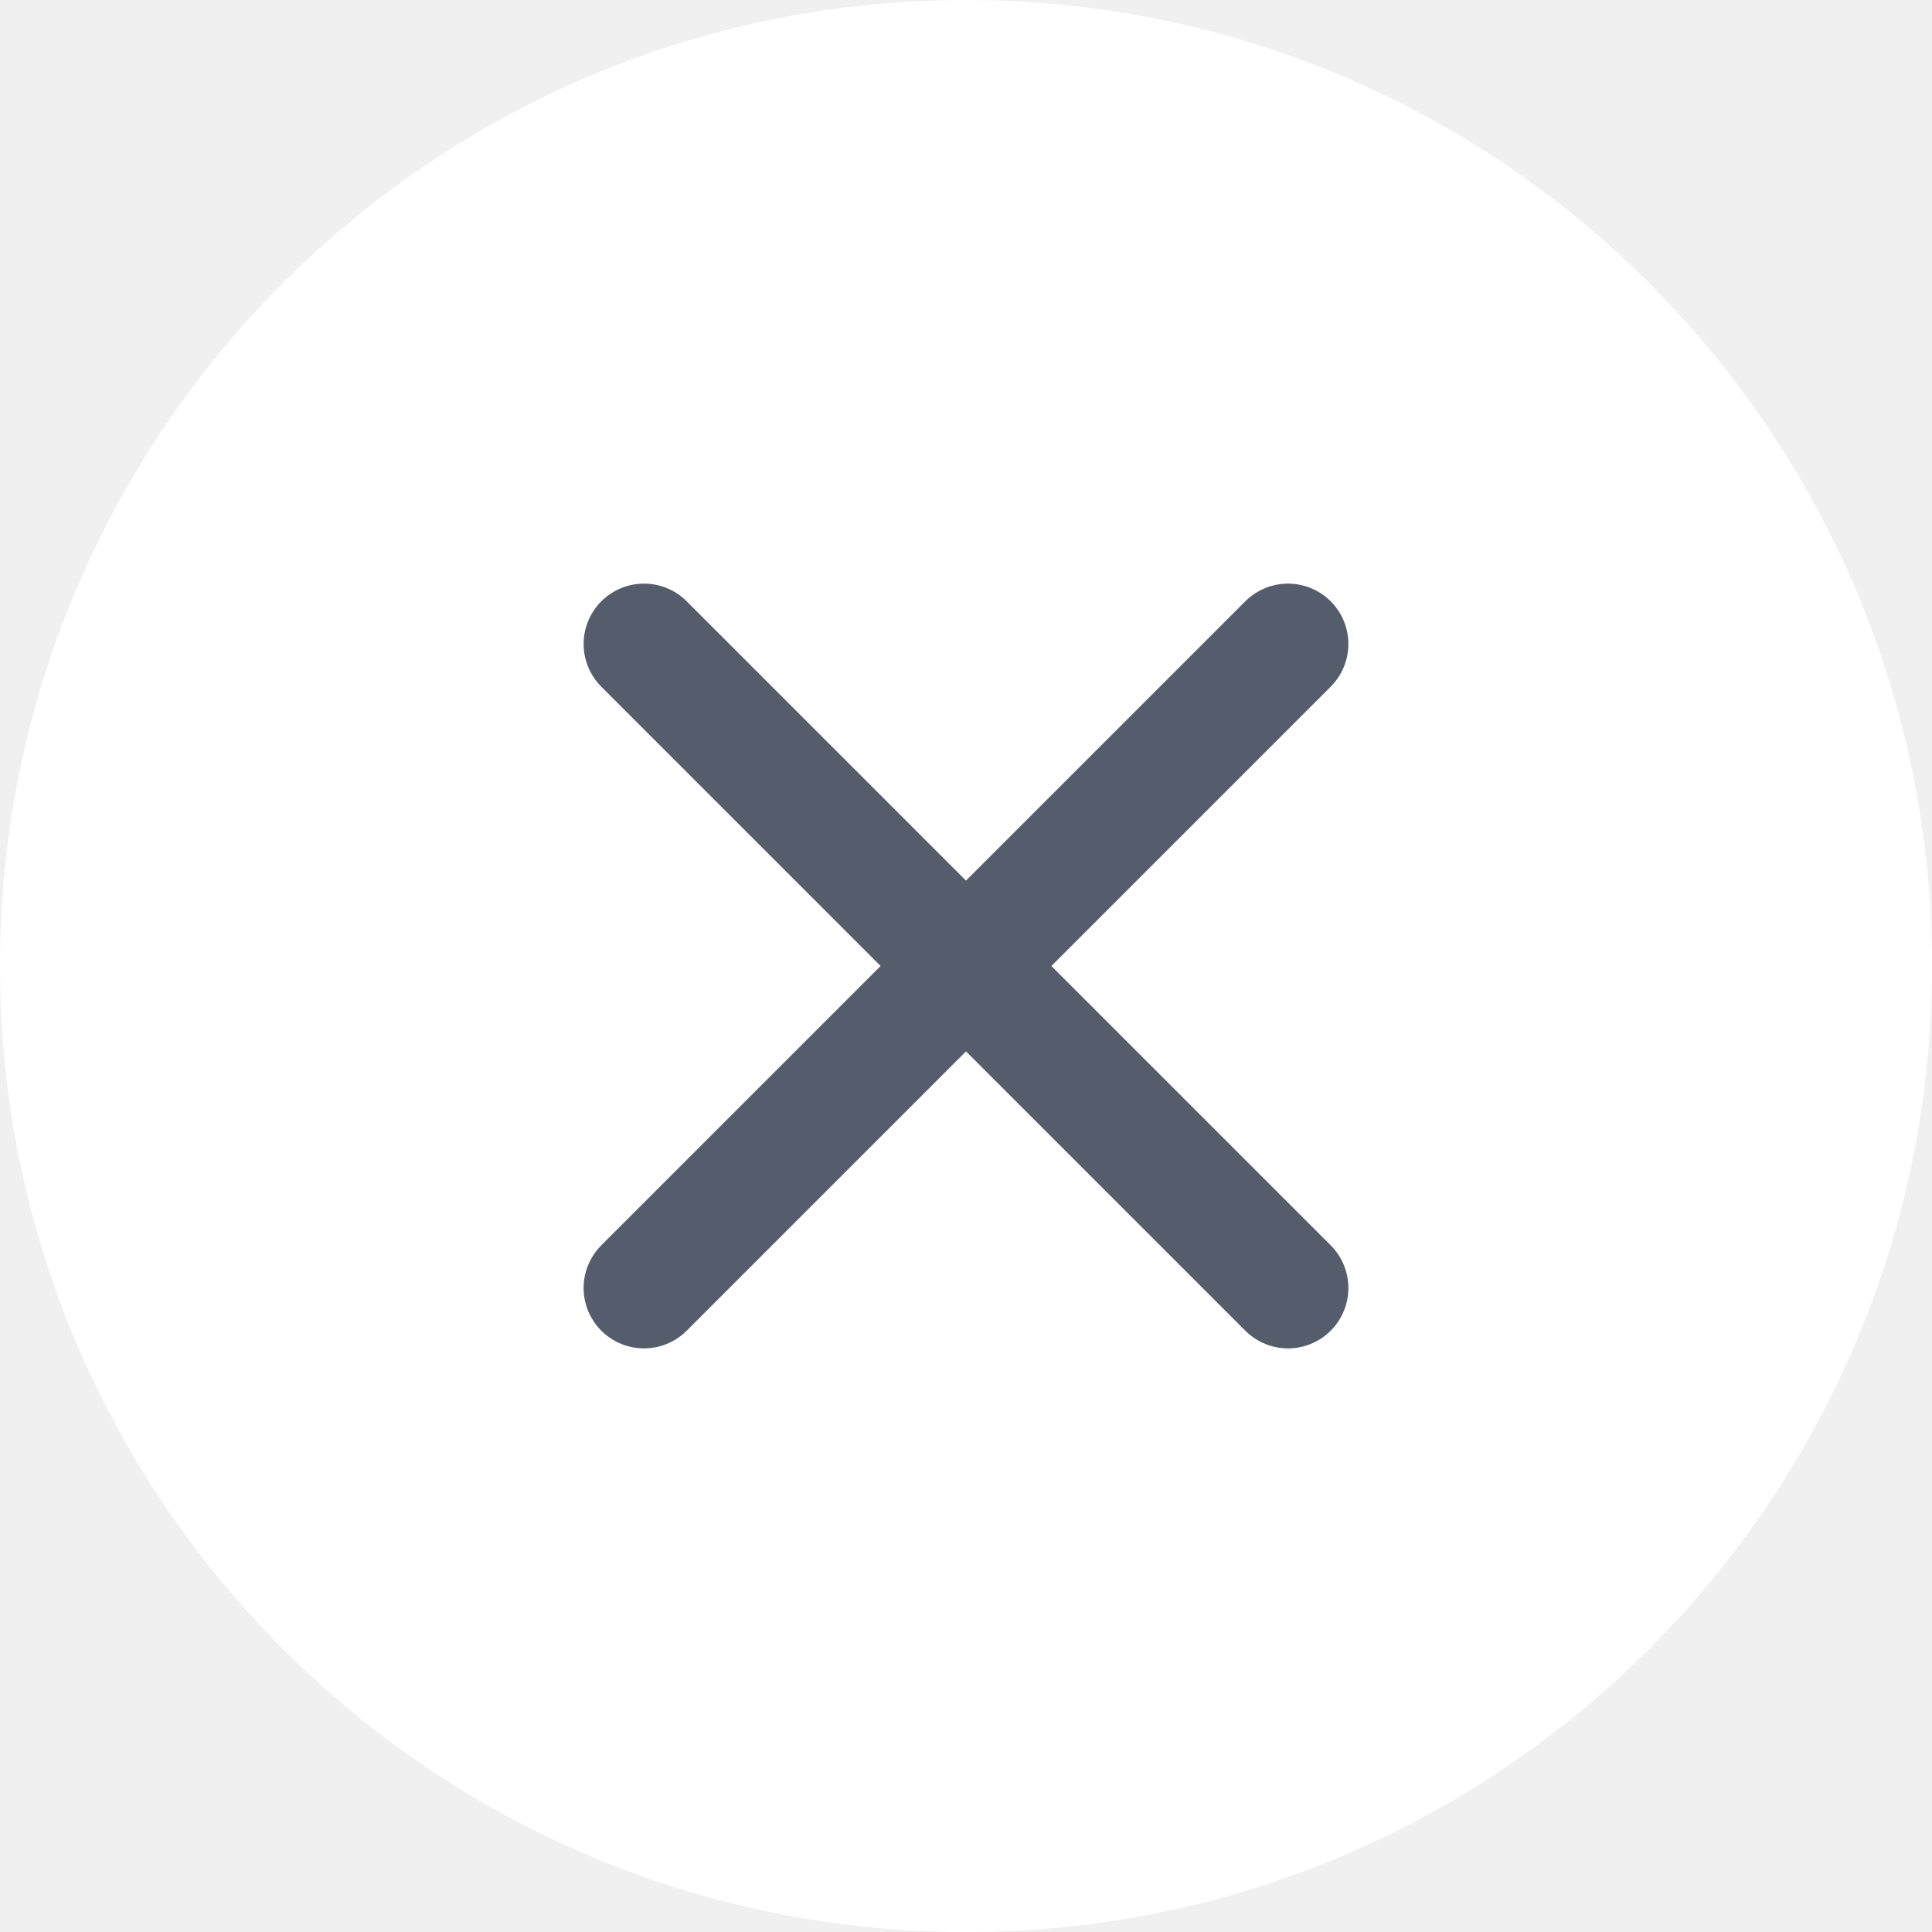
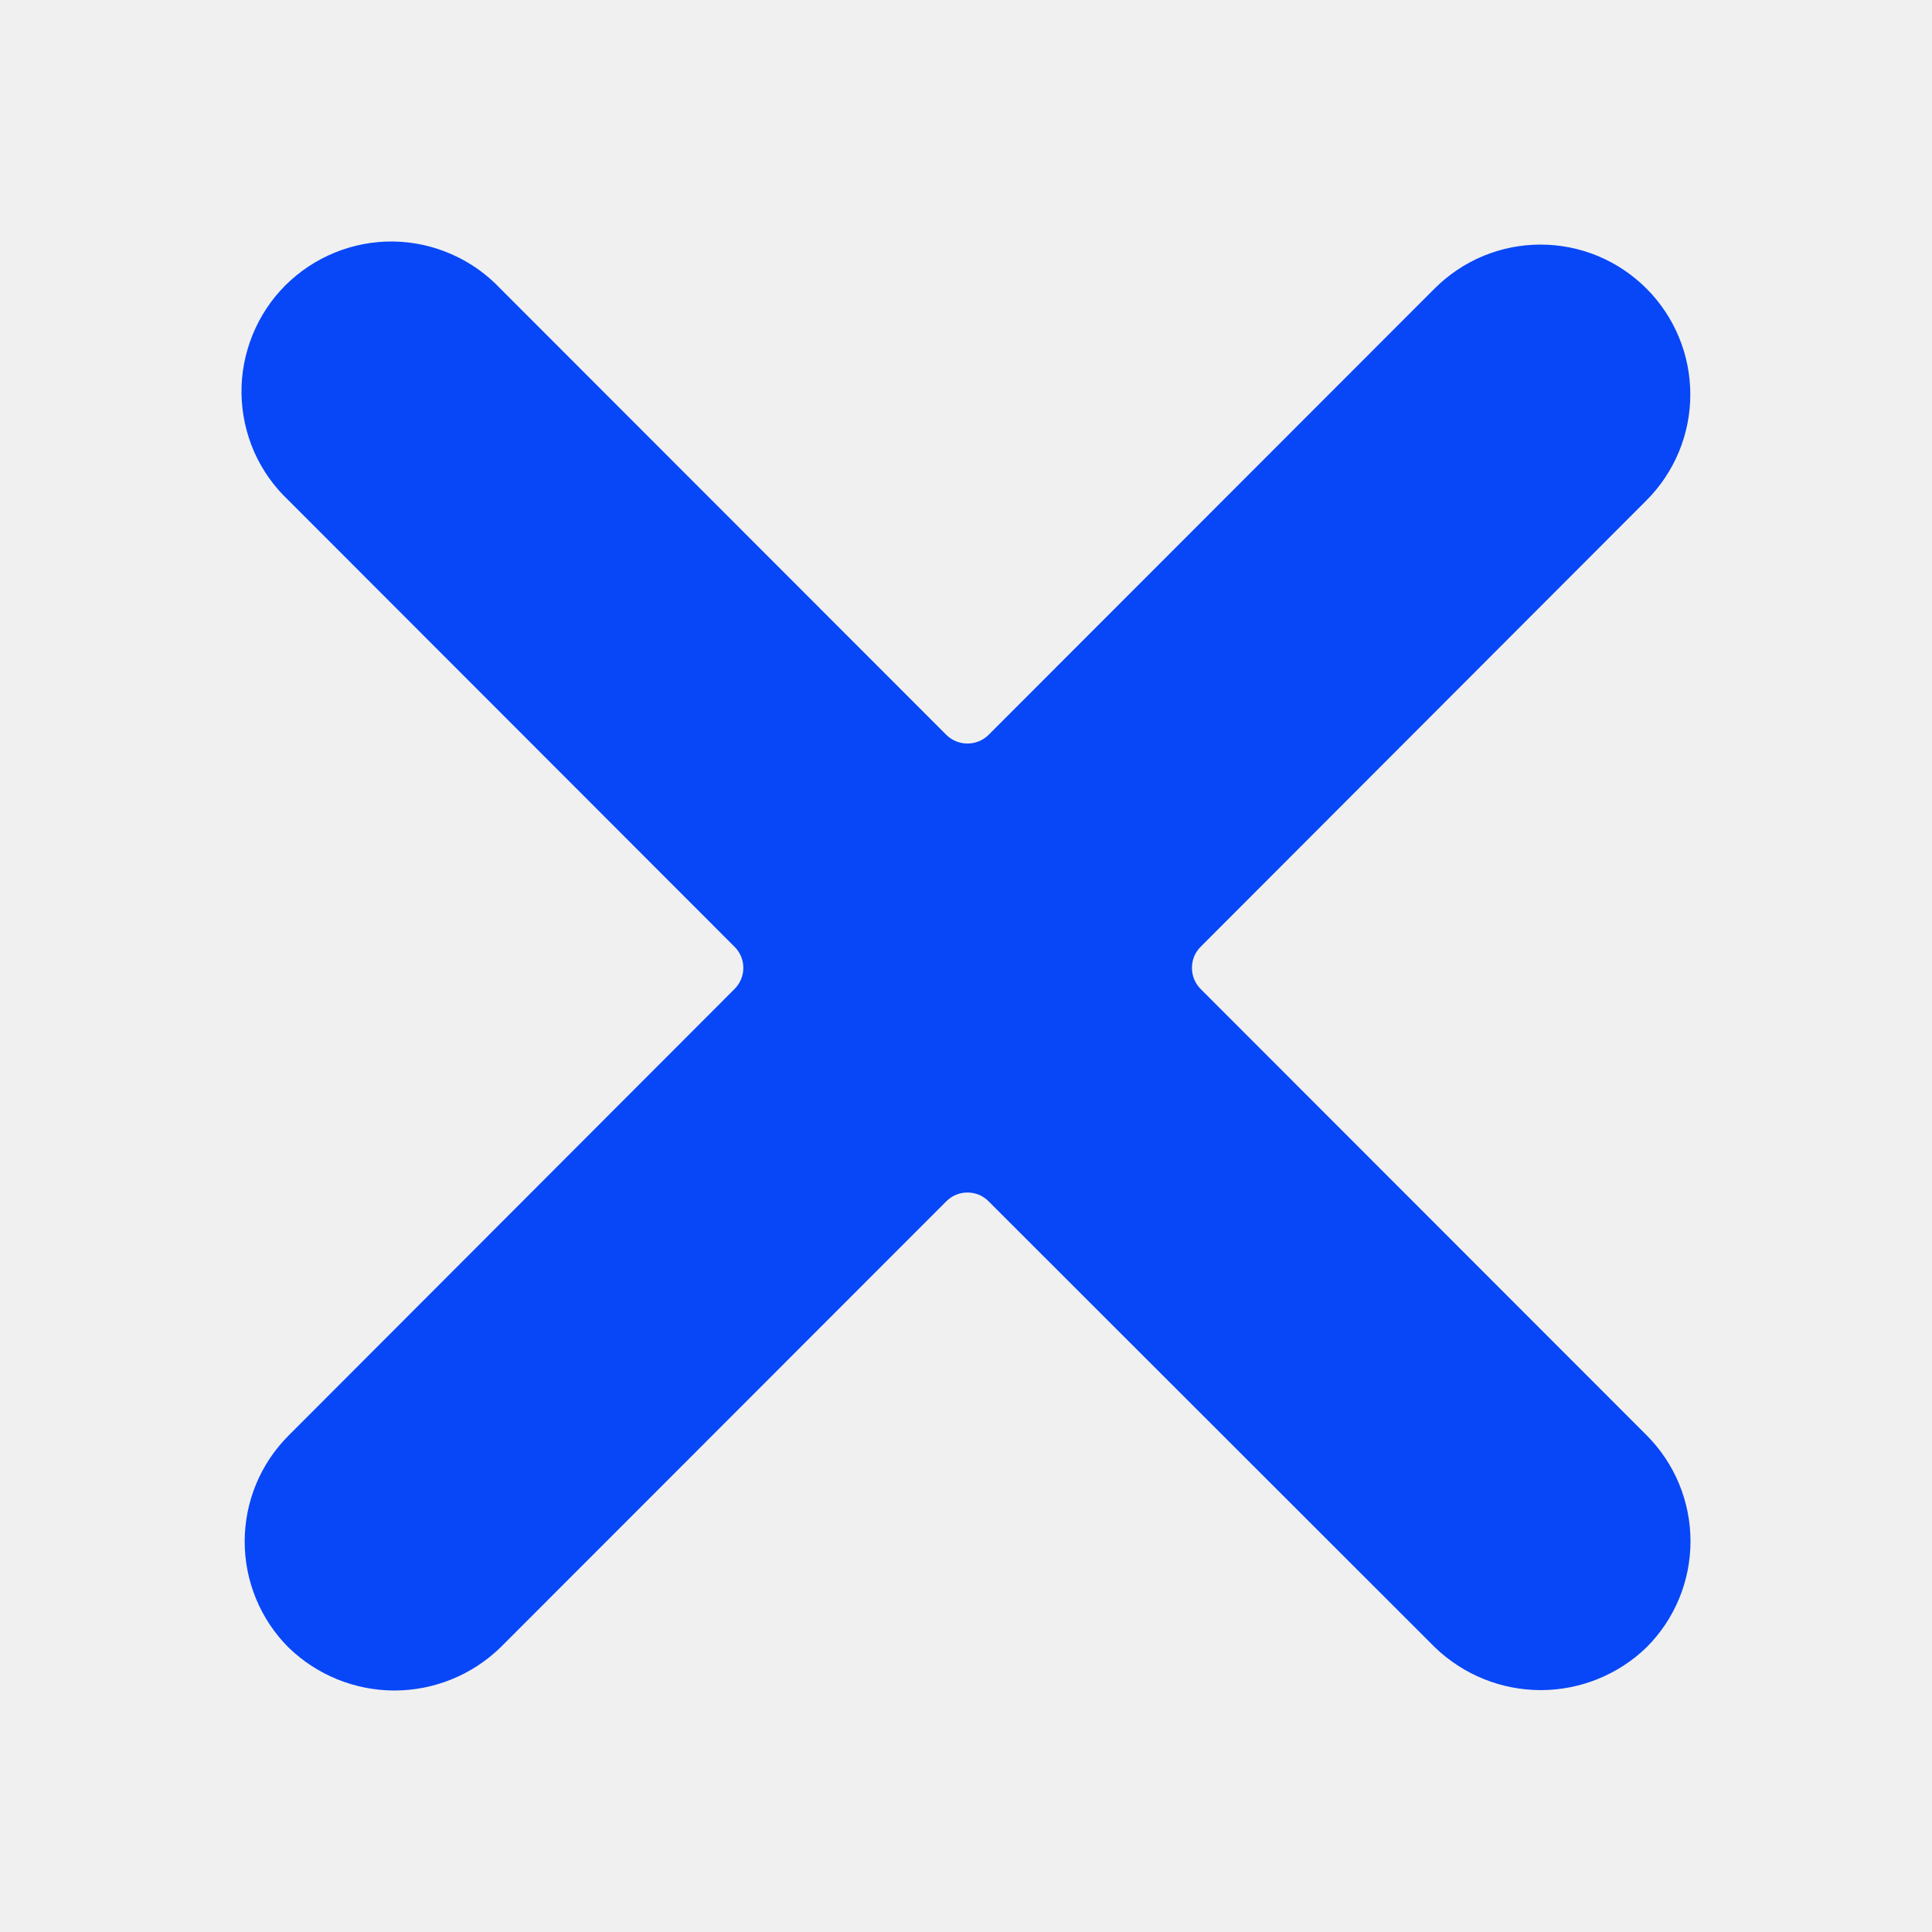
- <svg xmlns="http://www.w3.org/2000/svg" width="24" height="24" viewBox="0 0 24 24" fill="none">
-   <circle cx="12" cy="12" r="12" fill="white" />
-   <path d="M8 16L16 8" stroke="#555C6C" stroke-width="1.5" stroke-linecap="round" stroke-linejoin="round" />
-   <path d="M16 16L8 8" stroke="#555C6C" stroke-width="1.5" stroke-linecap="round" stroke-linejoin="round" />
+ <svg xmlns="http://www.w3.org/2000/svg" width="20" height="20" viewBox="0 0 20 20" fill="none">
+   <path d="M17.044 2.987C16.9 2.843 16.729 2.728 16.541 2.65C16.353 2.572 16.151 2.532 15.947 2.532C15.744 2.532 15.542 2.572 15.354 2.65C15.166 2.728 14.995 2.843 14.851 2.987L10.234 7.607C10.176 7.665 10.097 7.697 10.015 7.697C9.933 7.697 9.855 7.665 9.796 7.607L5.179 2.987C5.036 2.836 4.865 2.715 4.675 2.632C4.485 2.548 4.281 2.503 4.073 2.5C3.866 2.497 3.66 2.536 3.468 2.614C3.275 2.692 3.101 2.808 2.954 2.954C2.807 3.101 2.692 3.276 2.614 3.468C2.536 3.661 2.497 3.867 2.5 4.074C2.503 4.282 2.548 4.487 2.631 4.677C2.715 4.867 2.836 5.038 2.987 5.18L7.603 9.8C7.632 9.828 7.655 9.863 7.671 9.9C7.687 9.938 7.695 9.978 7.695 10.019C7.695 10.06 7.687 10.1 7.671 10.138C7.655 10.176 7.632 10.21 7.603 10.239L2.987 14.861C2.696 15.152 2.533 15.546 2.533 15.958C2.533 16.369 2.696 16.764 2.987 17.055C3.281 17.34 3.674 17.5 4.083 17.5C4.493 17.5 4.886 17.34 5.18 17.055L9.796 12.436C9.825 12.407 9.859 12.384 9.897 12.368C9.934 12.353 9.975 12.345 10.015 12.345C10.056 12.345 10.096 12.353 10.134 12.368C10.171 12.384 10.206 12.407 10.234 12.436L14.853 17.052C15.148 17.337 15.541 17.496 15.95 17.496C16.359 17.496 16.752 17.337 17.046 17.052C17.337 16.761 17.5 16.367 17.5 15.955C17.5 15.544 17.337 15.149 17.046 14.858L12.43 10.239C12.401 10.21 12.378 10.176 12.362 10.138C12.347 10.1 12.339 10.06 12.339 10.019C12.339 9.978 12.347 9.938 12.362 9.9C12.378 9.863 12.401 9.828 12.43 9.8L17.044 5.18C17.188 5.036 17.302 4.865 17.38 4.677C17.458 4.489 17.498 4.287 17.498 4.084C17.498 3.88 17.458 3.678 17.38 3.49C17.302 3.302 17.188 3.131 17.044 2.987Z" fill="#0847f7" />
</svg>
